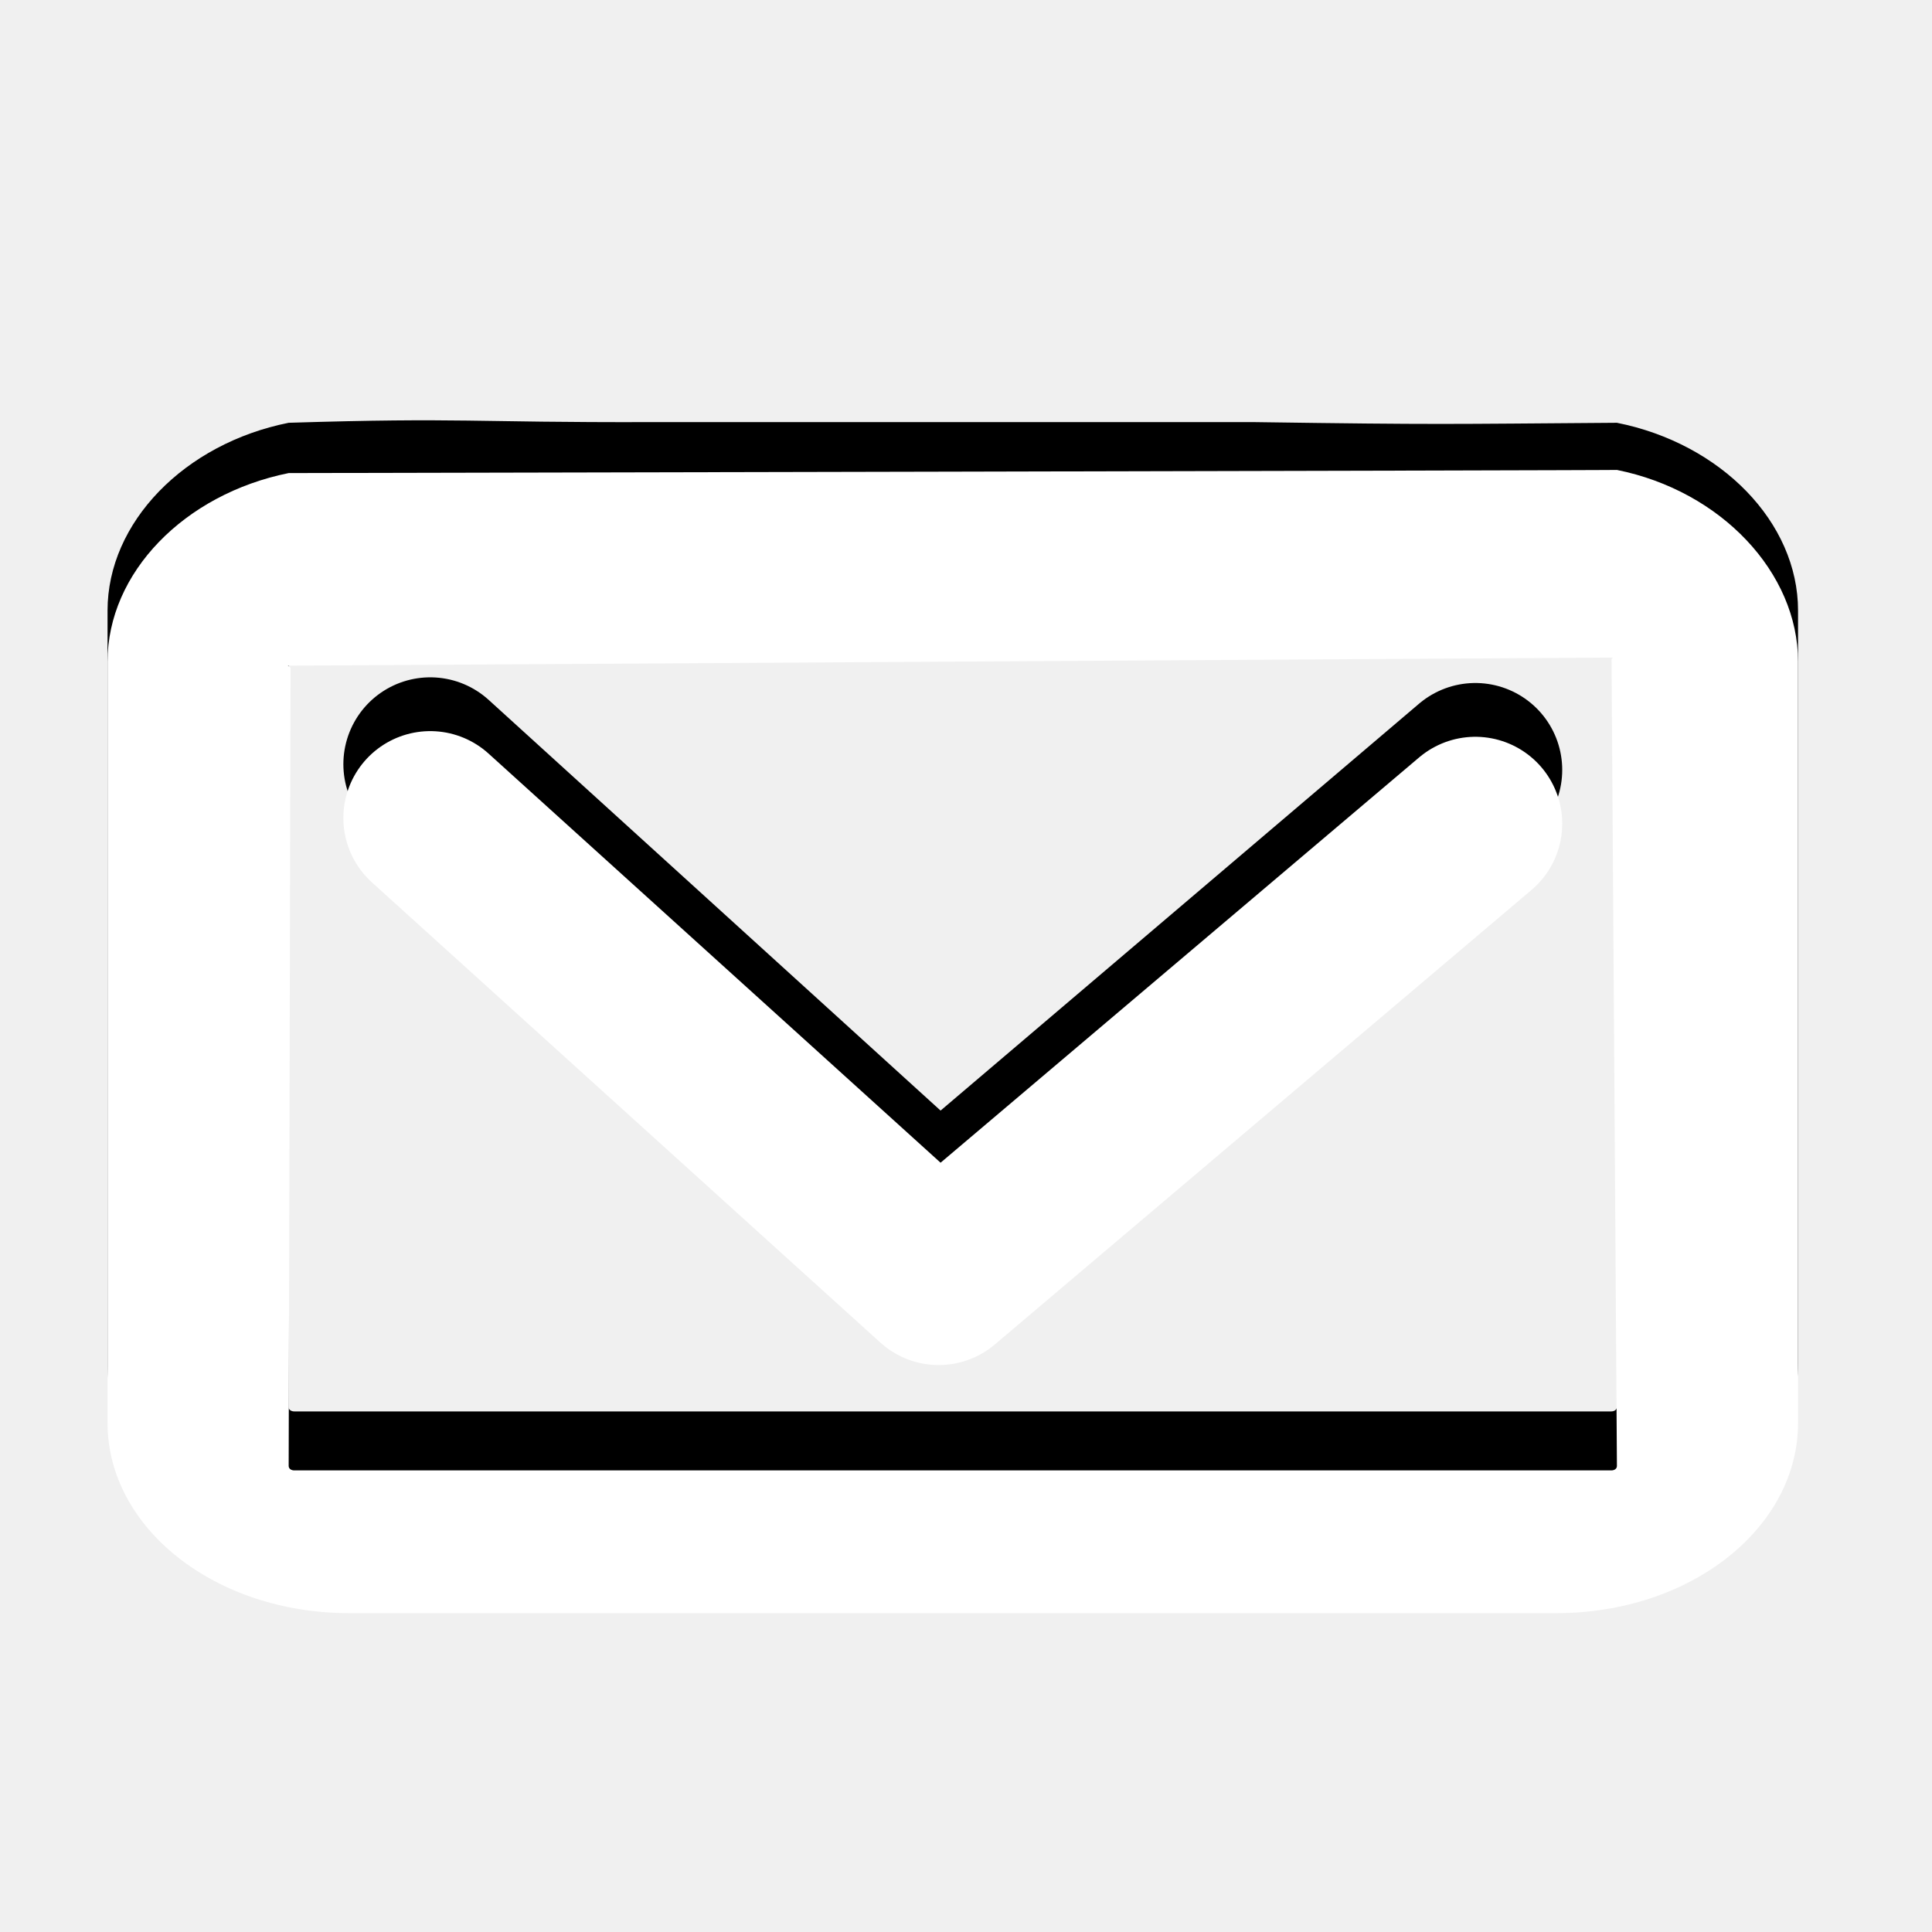
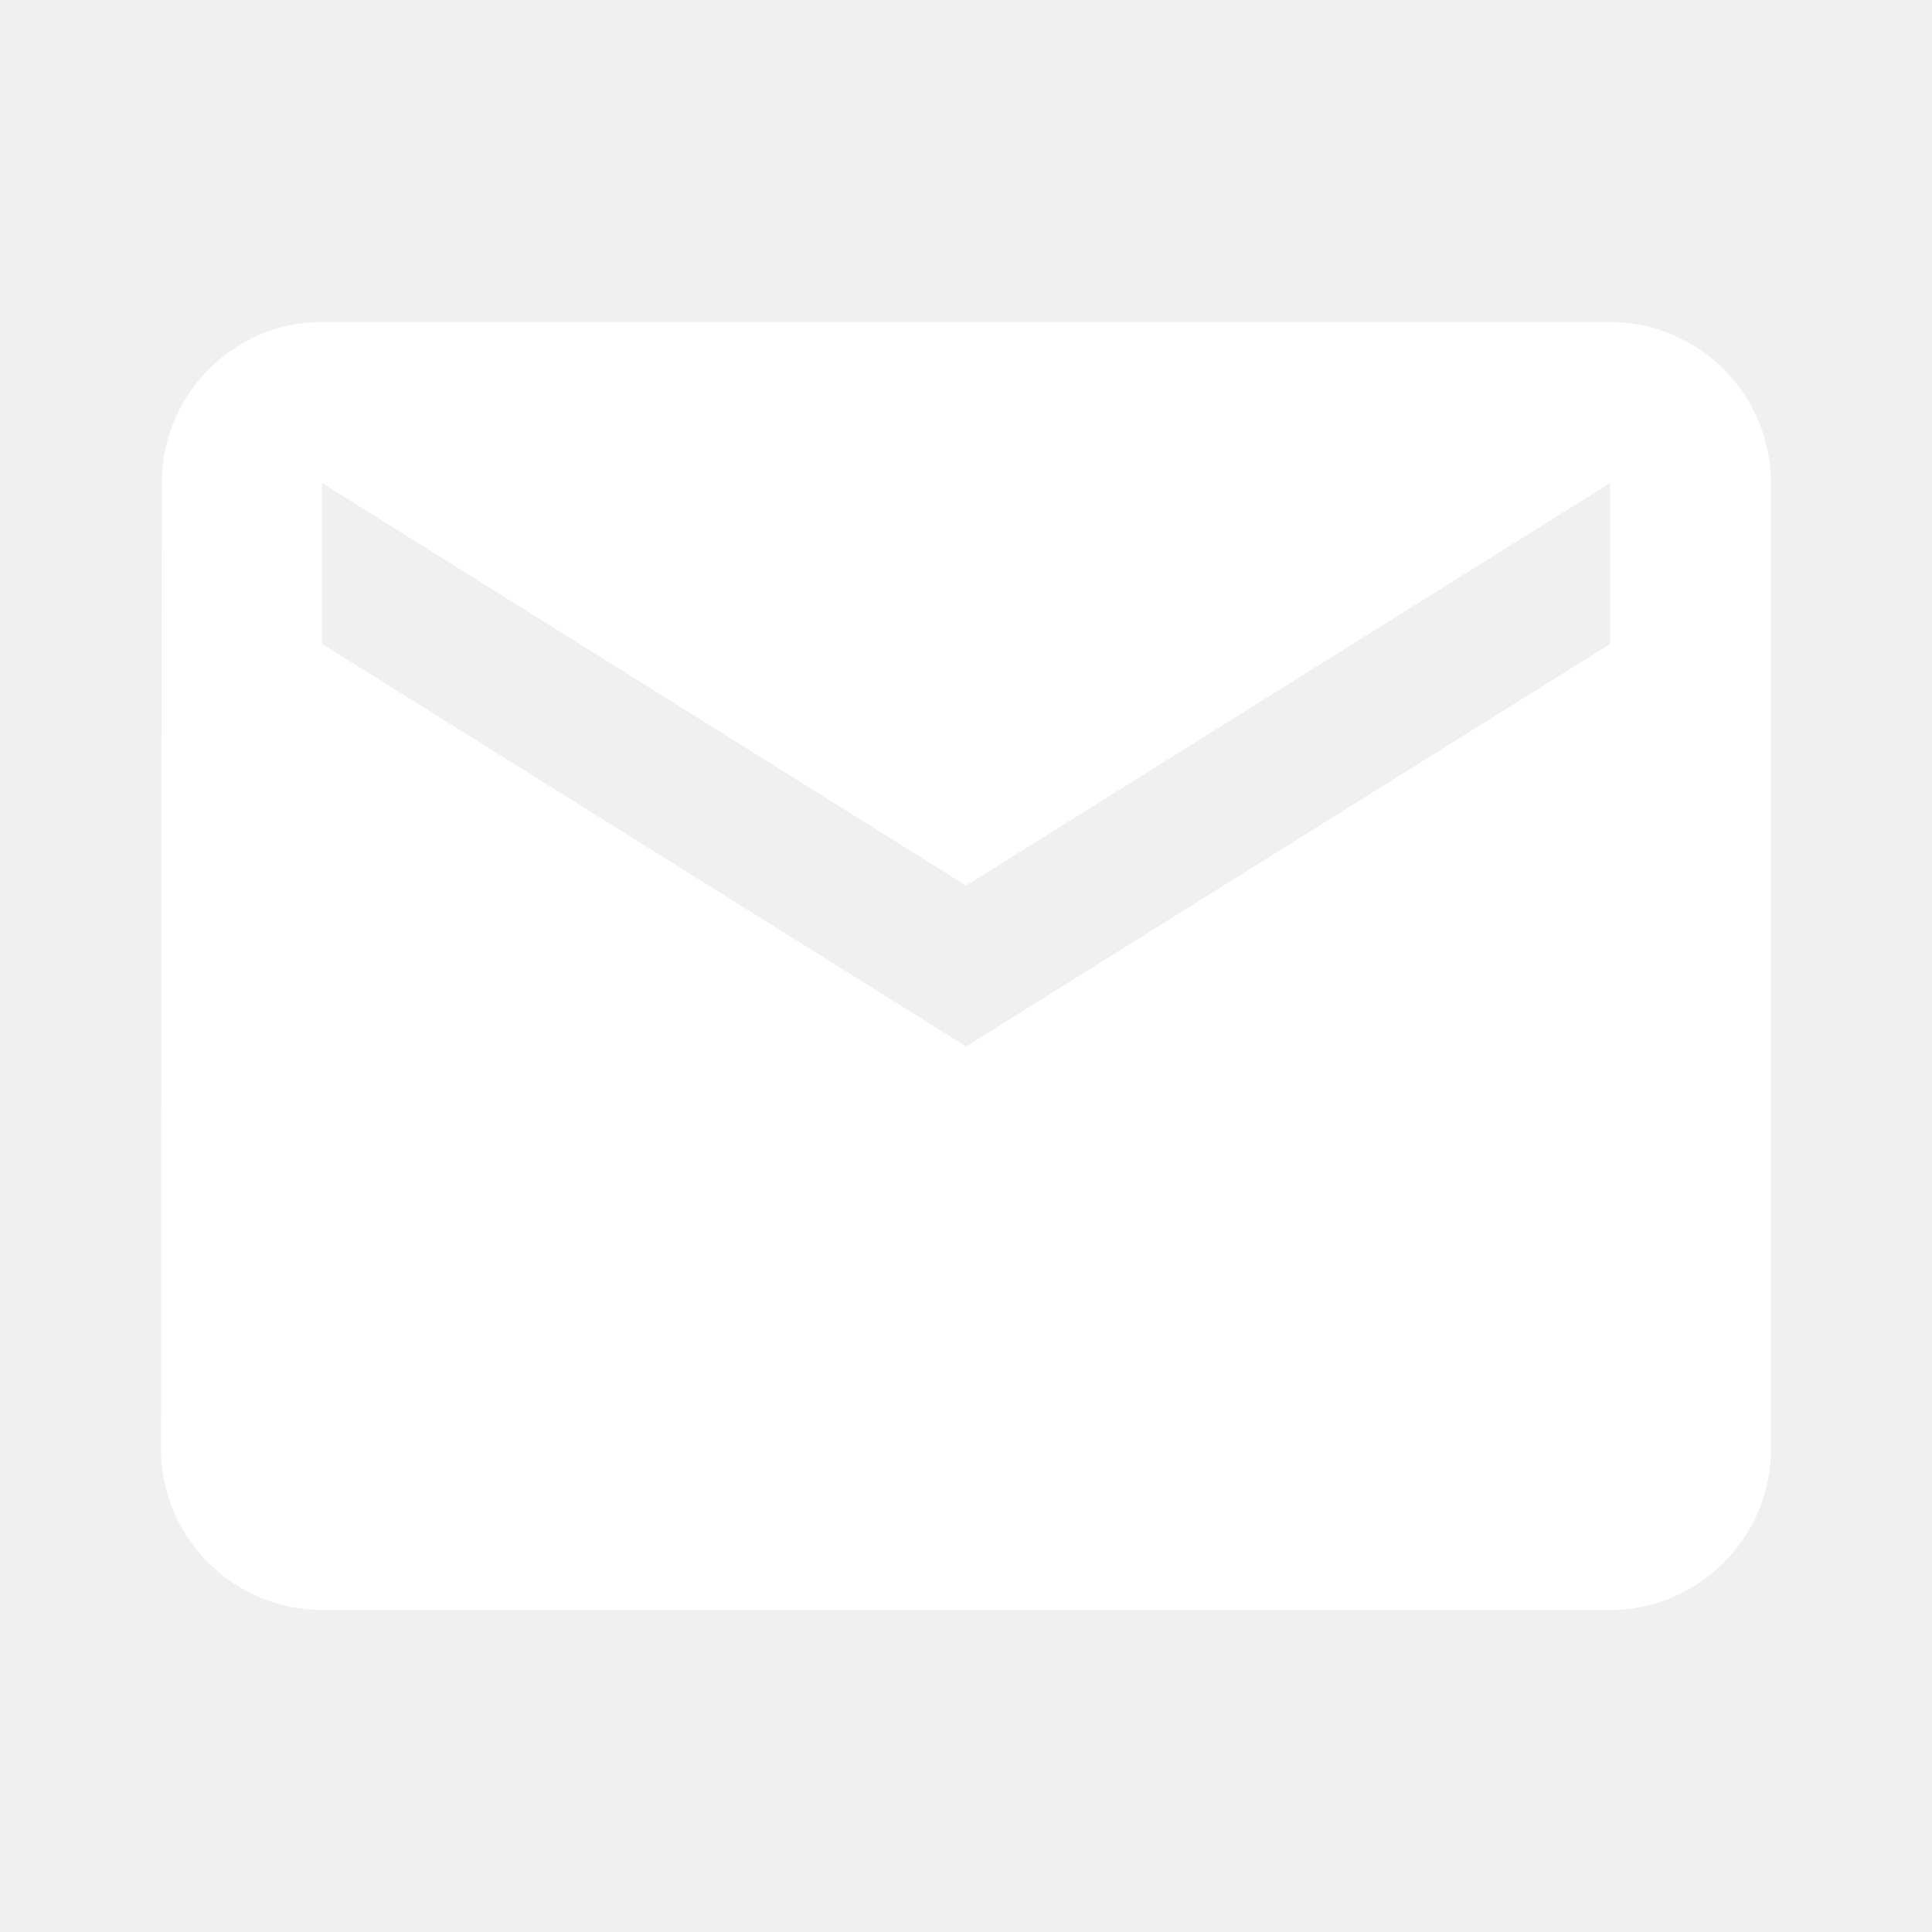
- <svg xmlns="http://www.w3.org/2000/svg" width="32" height="32" id="svg4375" version="1.1">
-   <defs id="defs4377" />
-   <g id="layer1" transform="translate(580.7143,-1.576468)">
-     <path style="fill:#000000;fill-opacity:1;stroke:none" d="m -569.933,8.568 c -3.023,0.008 -3.083,-0.079 -6,0.011 -1.728,0.345 -3,1.651 -3,3.11 l 0,12.485 c 0,1.729 1.784,3.121 4,3.121 l 20,0 c 2.216,0 4,-1.392 4,-3.121 l 0,-12.485 c 0,-1.459 -1.272,-2.765 -3,-3.11 -2.901,0.021 -2.884,0.033 -6,-0.011 z m -5.969,3.706 22.281,-0.463 c 0,0 -0.218,-0.116 -0.219,-0.073 l -0.094,13.143 c -3.1e-4,0.043 -0.038,0.073 -0.094,0.073 l -21.812,0 c -0.055,0 -0.094,-0.03 -0.094,-0.073 l 0,-12.558 c 0,-0.043 -1.112,-0.025 0.031,-0.049 z" id="path3763" />
-     <path id="path4088" d="m -575.933,9.412 c -1.728,0.349 -3,1.65 -3,3.123 l 0,12.608 c 0,1.746 1.784,3.152 4,3.152 l 20,0 c 2.216,0 4,-1.406 4,-3.152 l 0,-12.608 c 0,-1.473 -1.272,-2.827 -3,-3.175 0.046,0.007 -22,0.052 -22,0.052 z m -0.013,3.19 21.951,-0.134 -0.027,0.021 0.089,13.368 c 2.9e-4,0.044 -0.038,0.074 -0.094,0.074 l -21.812,0 c -0.055,0 -0.094,-0.03 -0.094,-0.074 l 0.031,-13.217 c 0,-0.009 -0.045,-0.039 -0.045,-0.039 z" style="fill:#ffffff;stroke:none" />
-     <path style="fill:none;stroke:#000000;stroke-width:2.878;stroke-linecap:round;stroke-linejoin:round;stroke-miterlimit:4;stroke-opacity:1;stroke-dasharray:none" d="m -573.588,14.234 8.421,7.653 8.889,-7.559" id="path3019-1" />
-     <path style="fill:none;stroke:#ffffff;stroke-width:2.878;stroke-linecap:round;stroke-linejoin:round;stroke-miterlimit:4;stroke-opacity:1;stroke-dasharray:none" d="m -573.588,15.125 8.421,7.622 8.889,-7.528" id="path3019-1-2" />
-   </g>
+ <svg xmlns="http://www.w3.org/2000/svg" width="24" height="24" viewBox="0 0 24 24">
+   <path fill="#ffffff" d="M20 4H4c-1.1 0-1.99.9-1.99 2L2 18c0 1.1.9 2 2 2h16c1.1 0 2-.9 2-2V6c0-1.1-.9-2-2-2zm0 4l-8 5-8-5V6l8 5 8-5v2z" />
</svg>
